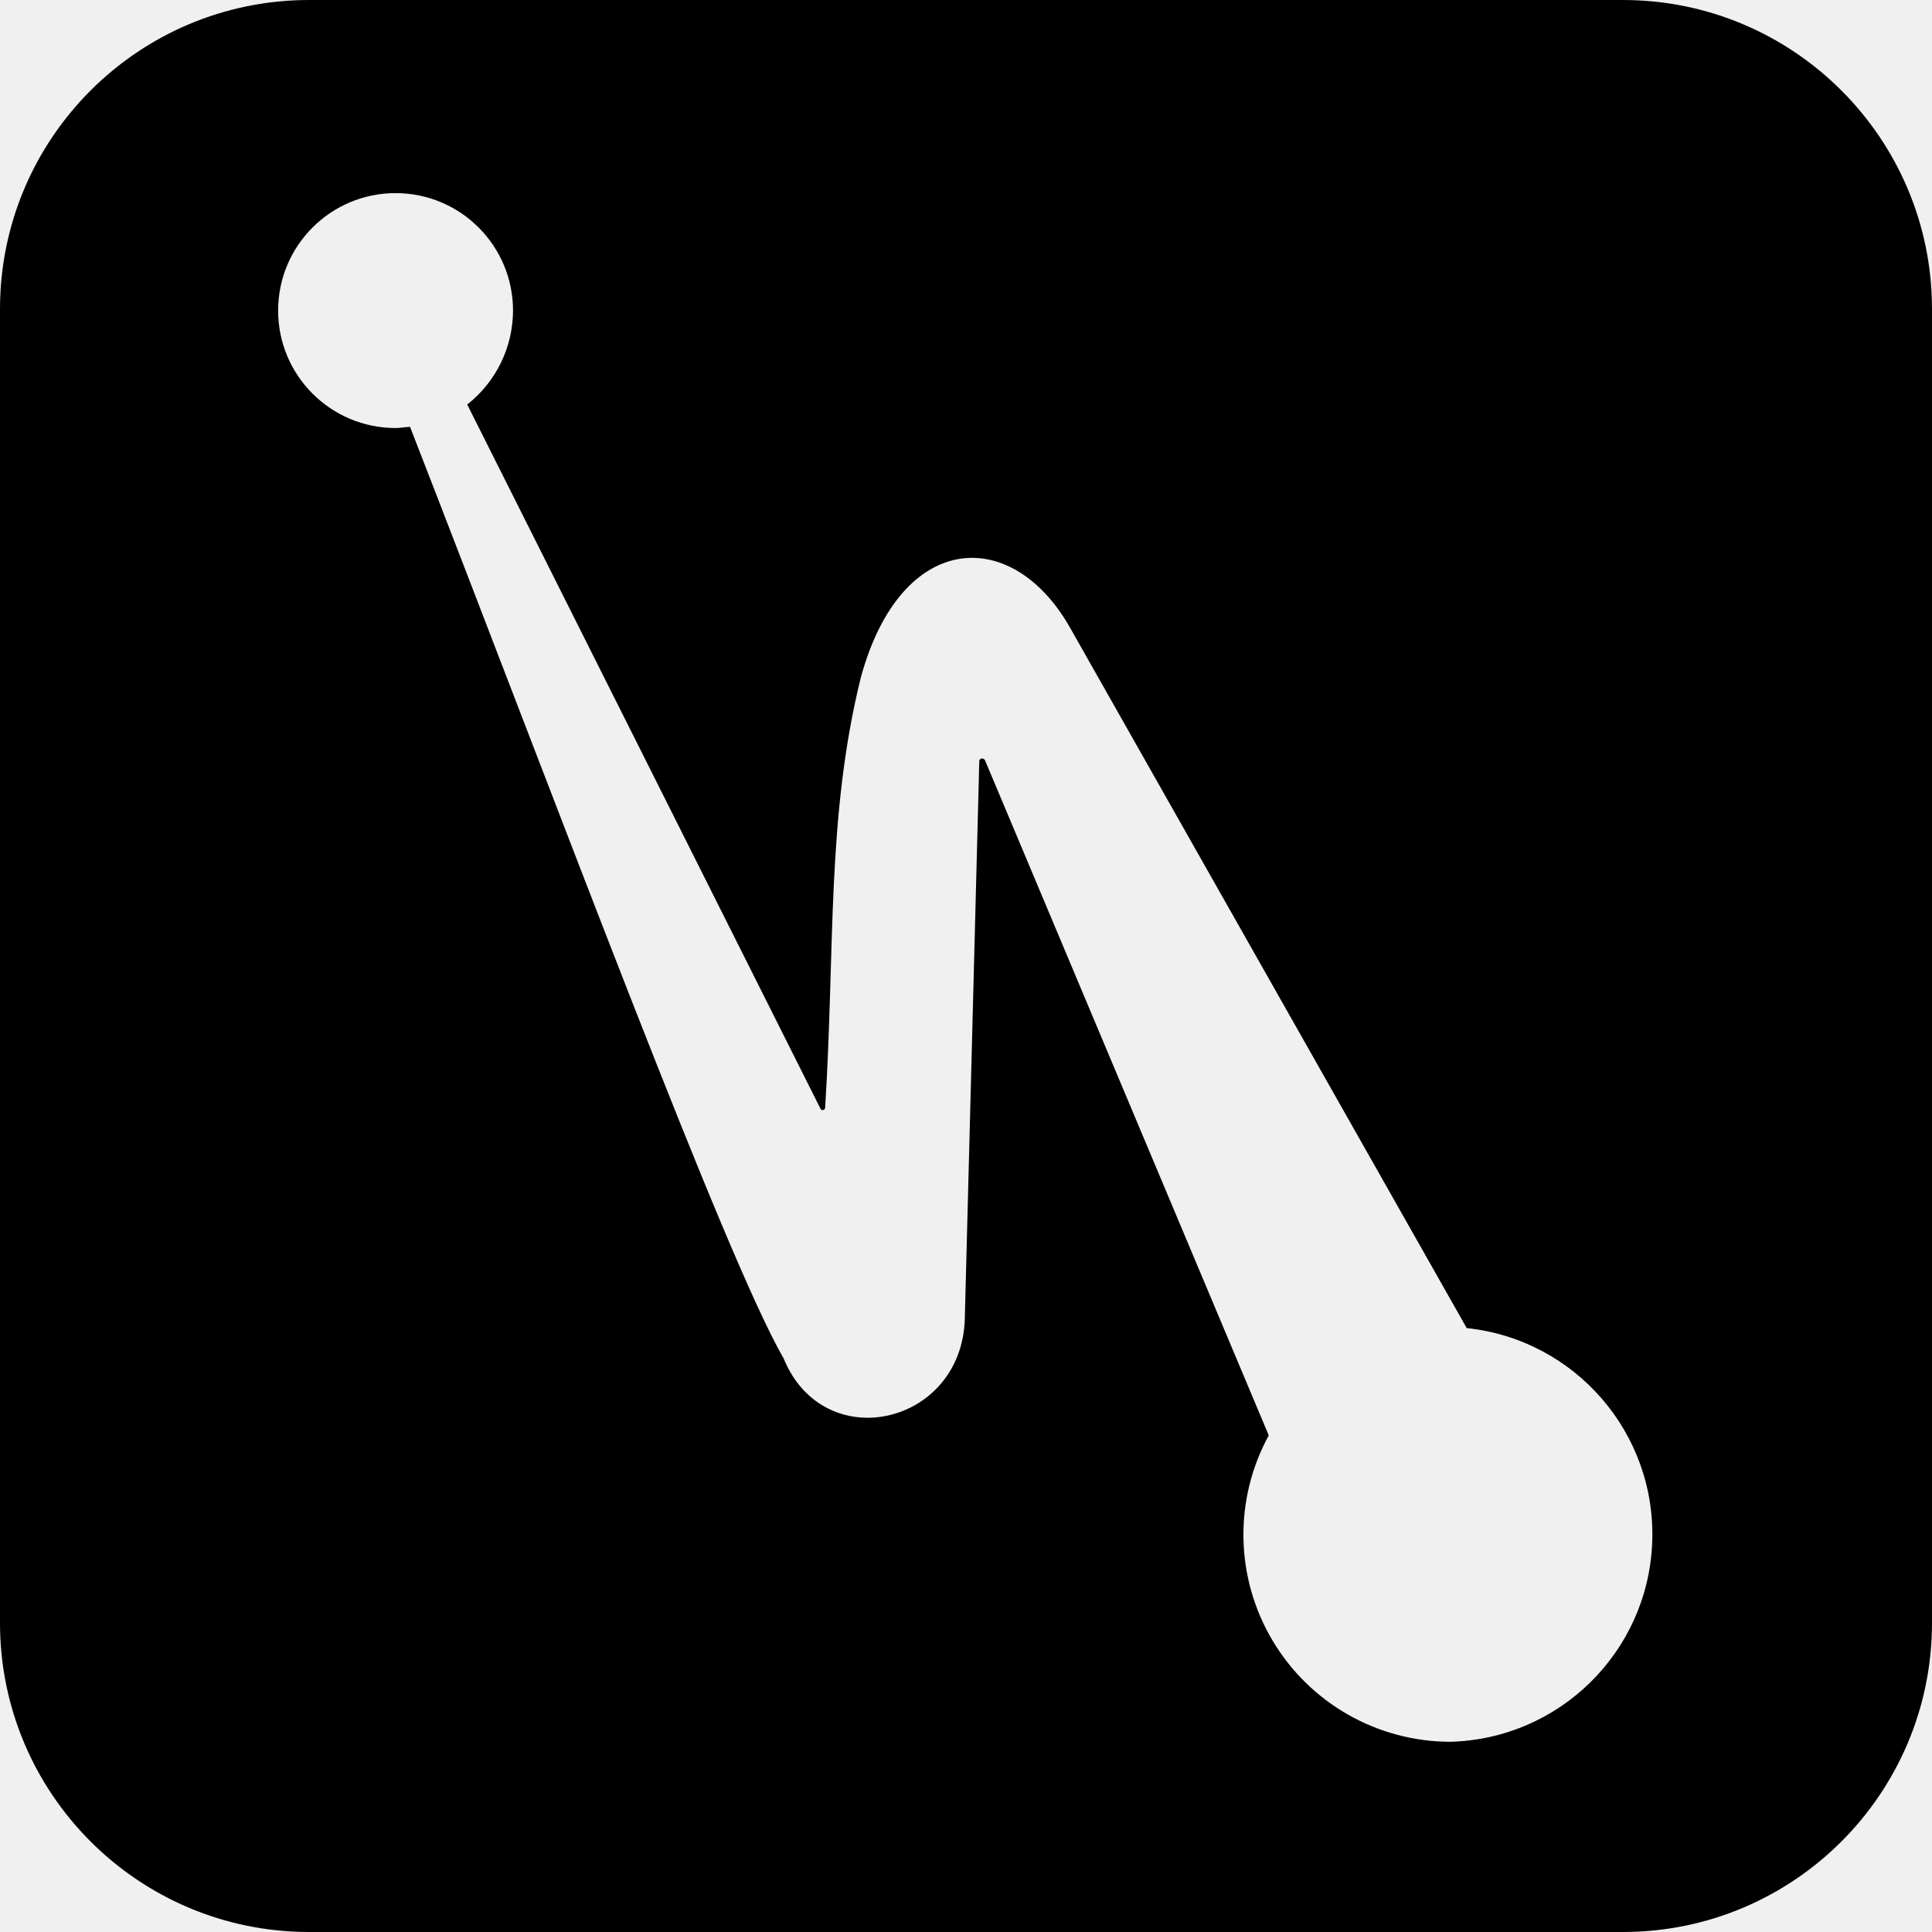
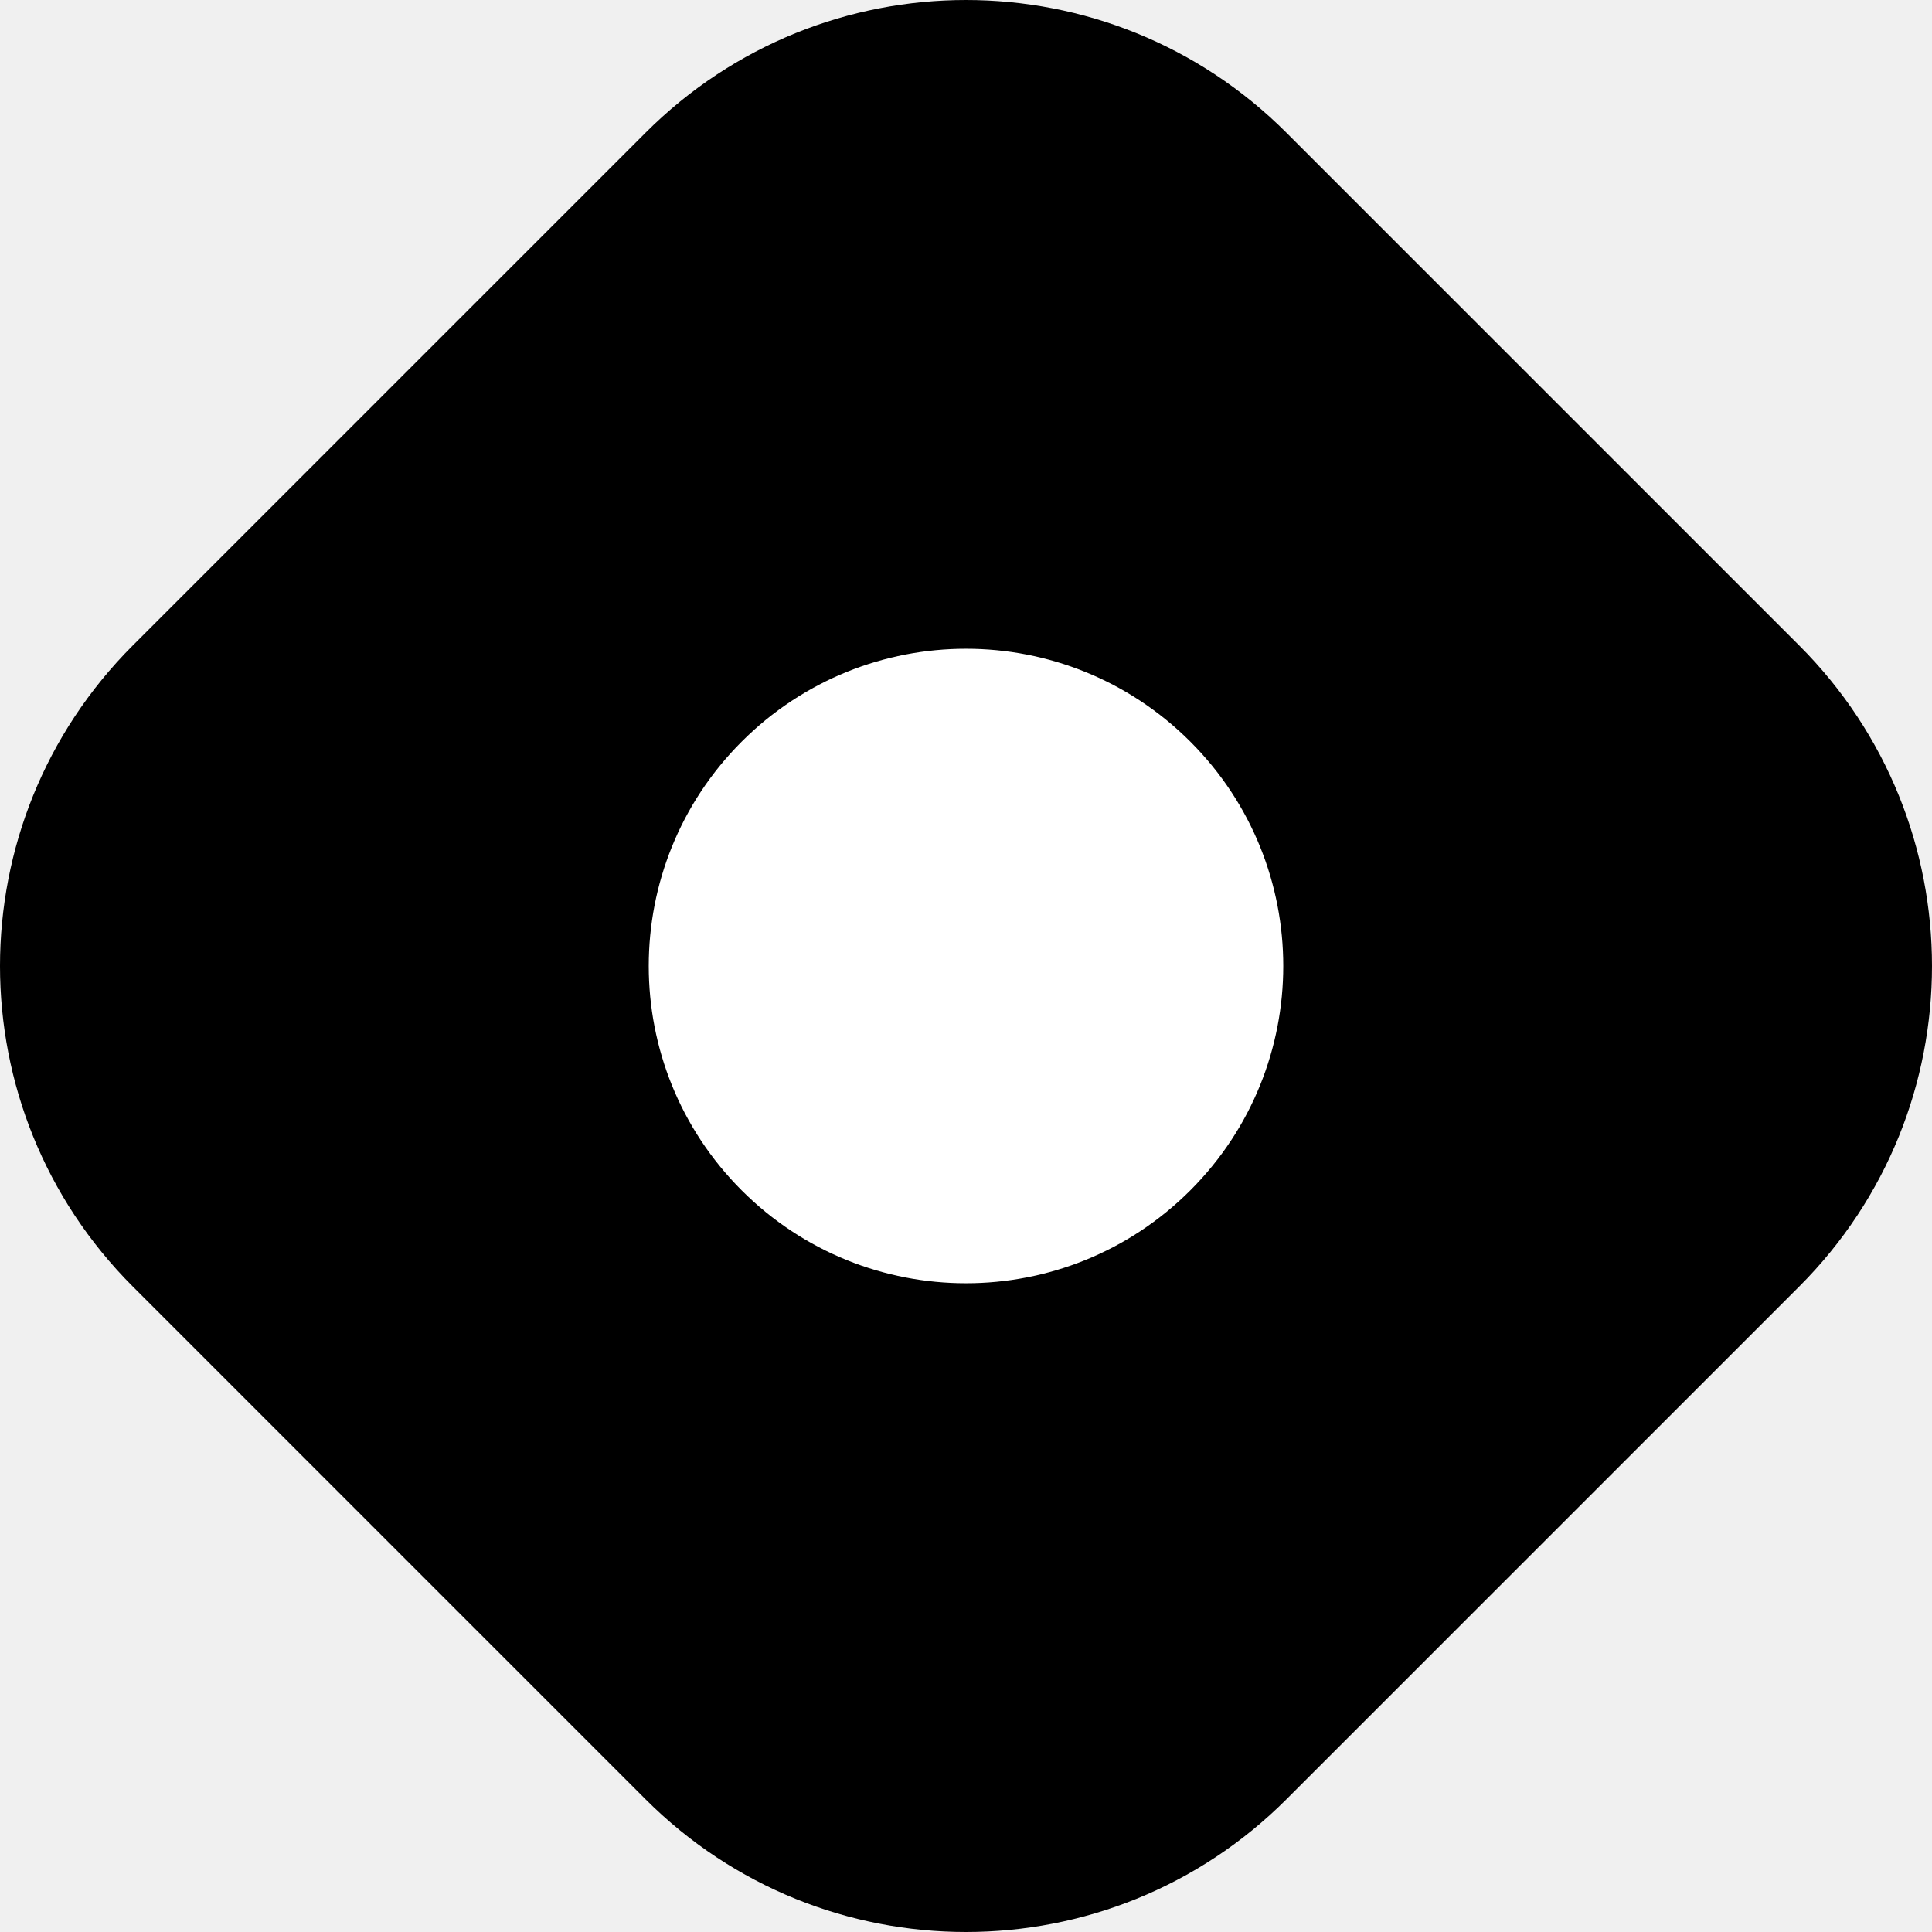
- <svg xmlns="http://www.w3.org/2000/svg" role="img" viewBox="0 0 24 24">
-   <path d="M3.84 0h16.32A3.84 3.84 0 0 1 24 3.84v16.32A3.84 3.84 0 0 1 20.16 24H3.84A3.84 3.84 0 0 1 0 20.16V3.84A3.84 3.84 0 0 1 3.84 0zm14.175 21.638l-.004-.001a2.577 2.577 0 0 0 .209-5.139l-4.917-8.682c-.719-1.292-2.108-1.236-2.609.598-.43 1.736-.319 3.372-.444 5.348-.001.013-.01.024-.023.027s-.026-.002-.033-.013l-4.39-8.751c.358-.281.568-.711.569-1.167a1.459 1.459 0 1 0-1.459 1.459c.069 0 .125-.014.18-.014 1.848 4.75 3.904 10.293 4.64 11.571.5 1.222 2.209.833 2.251-.486l.18-6.932c0-.042.055-.042.07-.014l3.526 8.389a2.573 2.573 0 0 0 2.254 3.806z" />
+ <svg xmlns="http://www.w3.org/2000/svg" width="337" height="337" viewBox="0 0 337 337" fill="#000000">
+   <rect x="113" y="113" width="111" height="111" rx="55.5" fill="white" />
+   <path fill-rule="evenodd" clip-rule="evenodd" d="M23.155 112.598c-30.873 30.874-30.873 80.93 0 111.804l89.443 89.443c30.874 30.873 80.93 30.873 111.804 0l89.443-89.443c30.873-30.874 30.873-80.93 0-111.804l-89.443-89.443c-30.874-30.873-80.93-30.873-111.804 0l-89.443 89.443zm184.476 95.033c21.612-21.611 21.612-56.651 0-78.262-21.611-21.612-56.651-21.612-78.262 0-21.612 21.611-21.612 56.651 0 78.262 21.611 21.612 56.651 21.612 78.262 0z" />
</svg>
